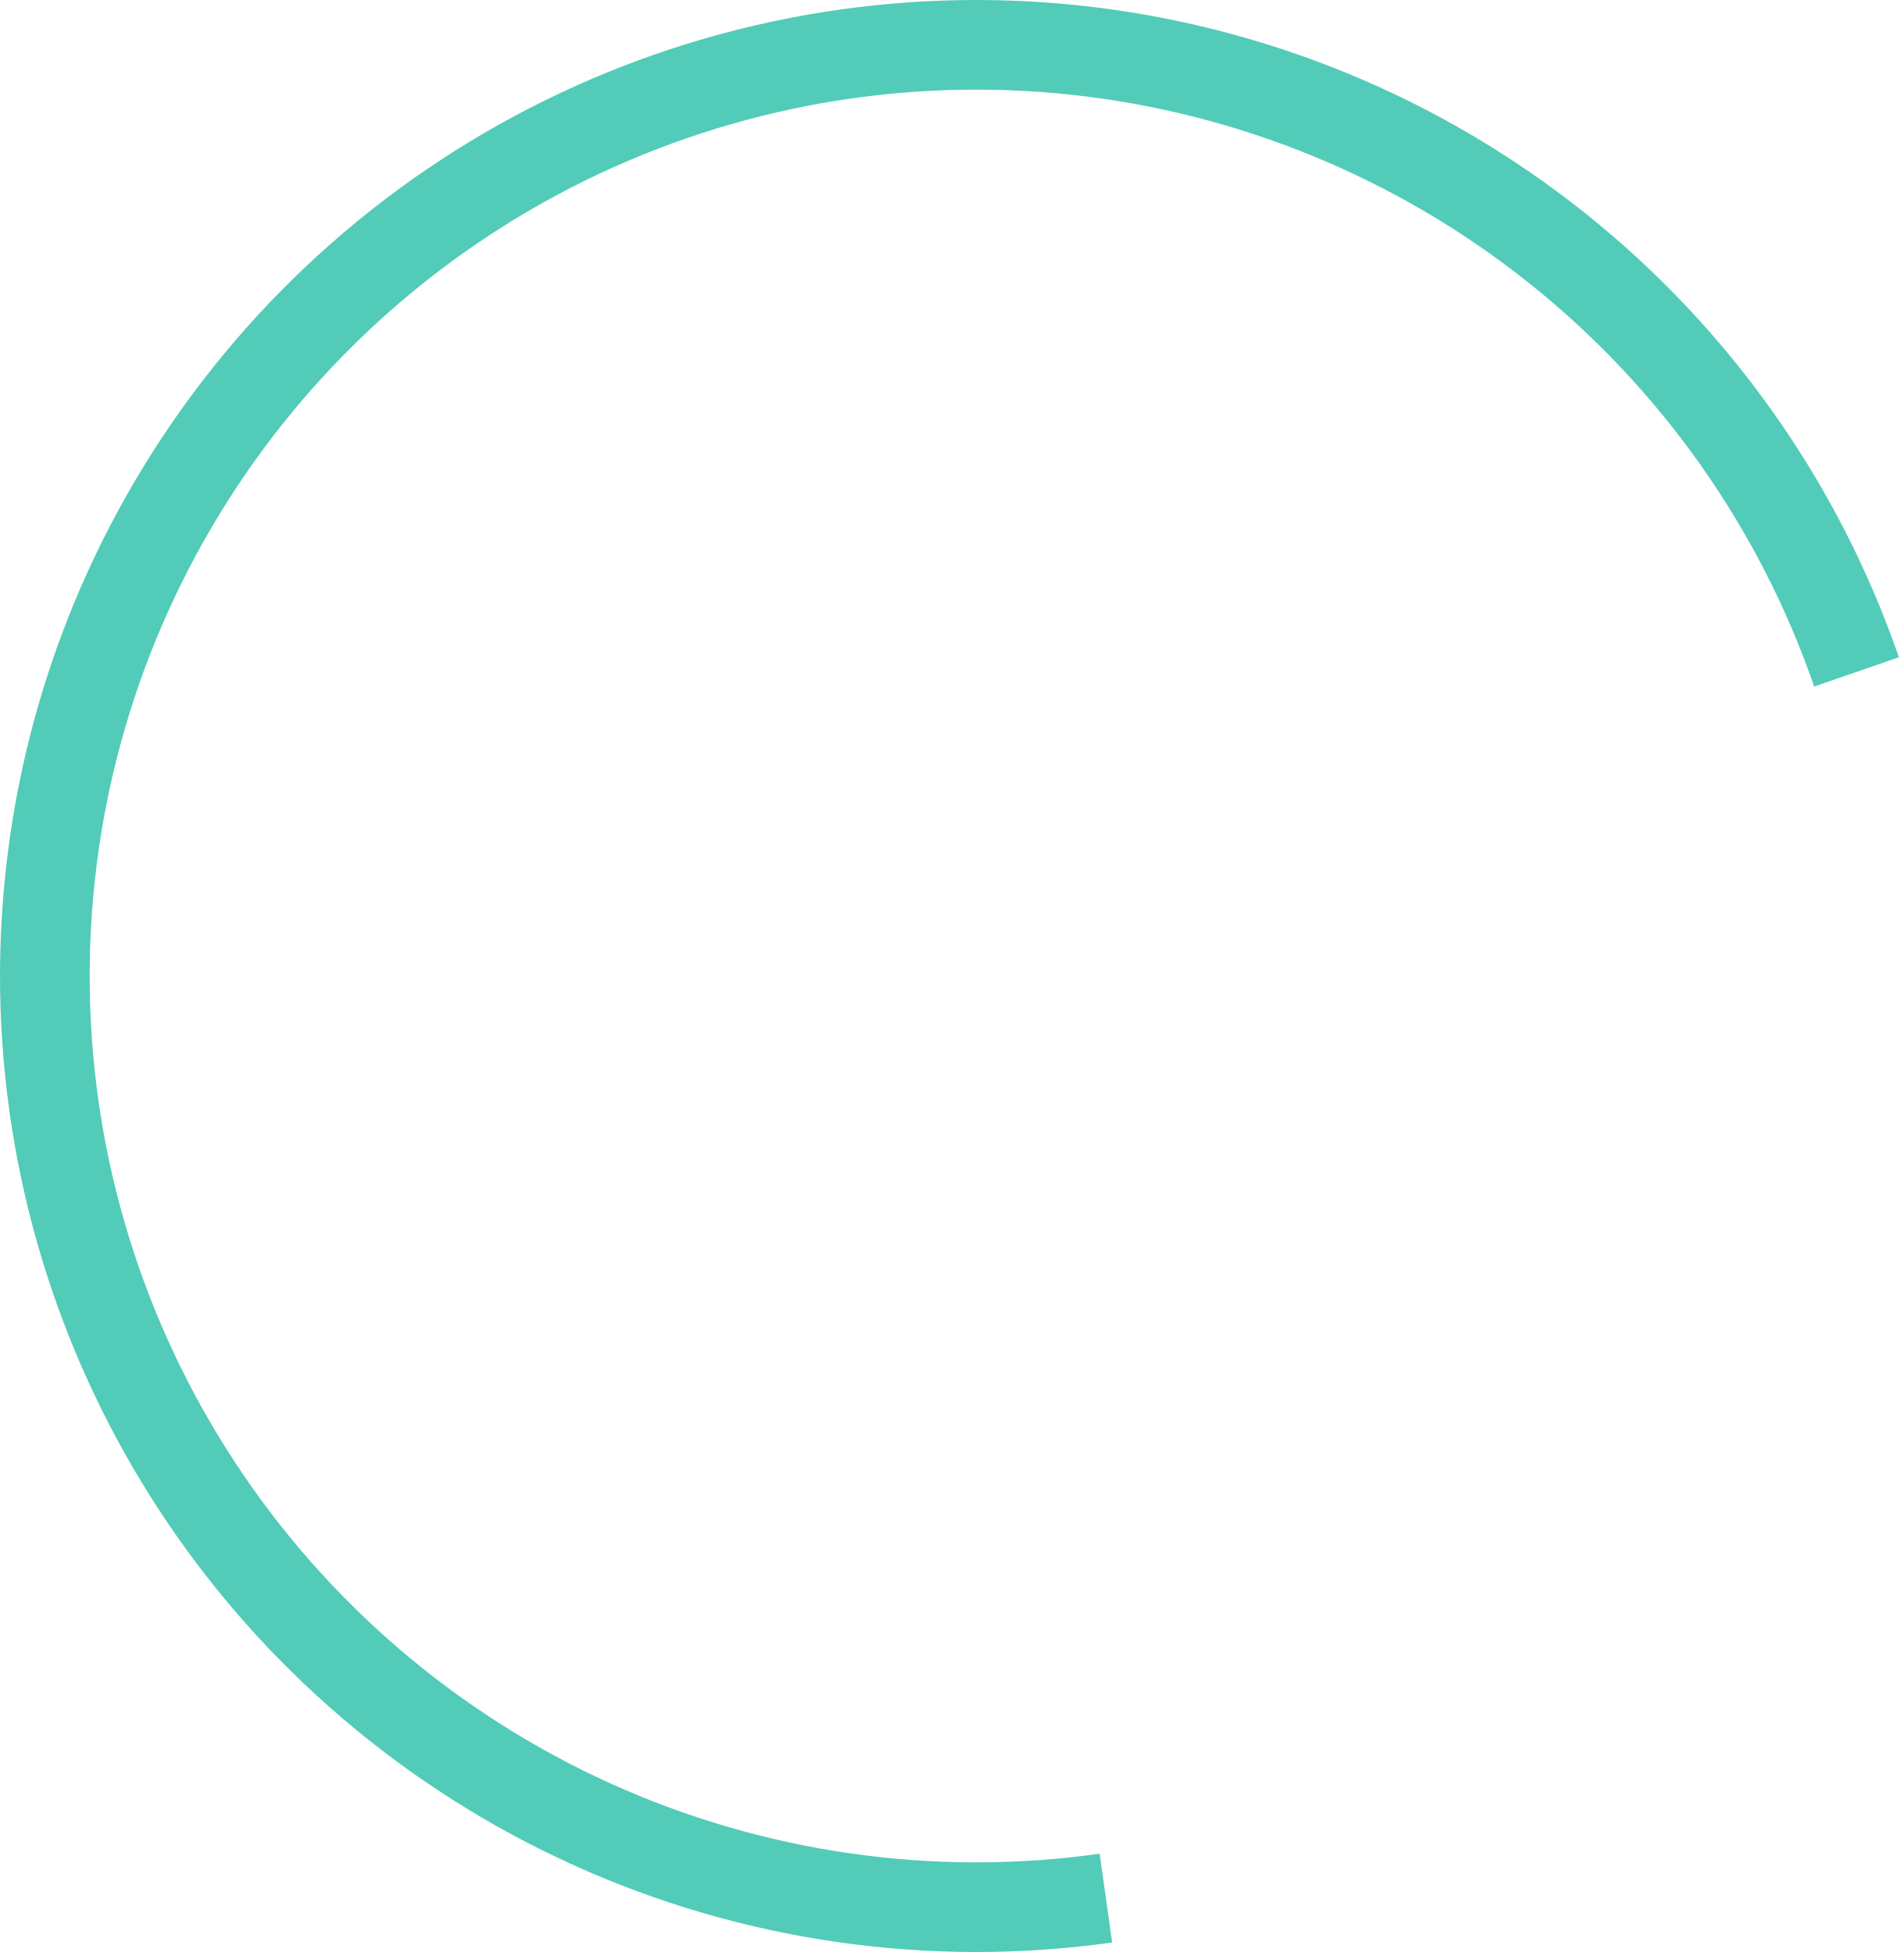
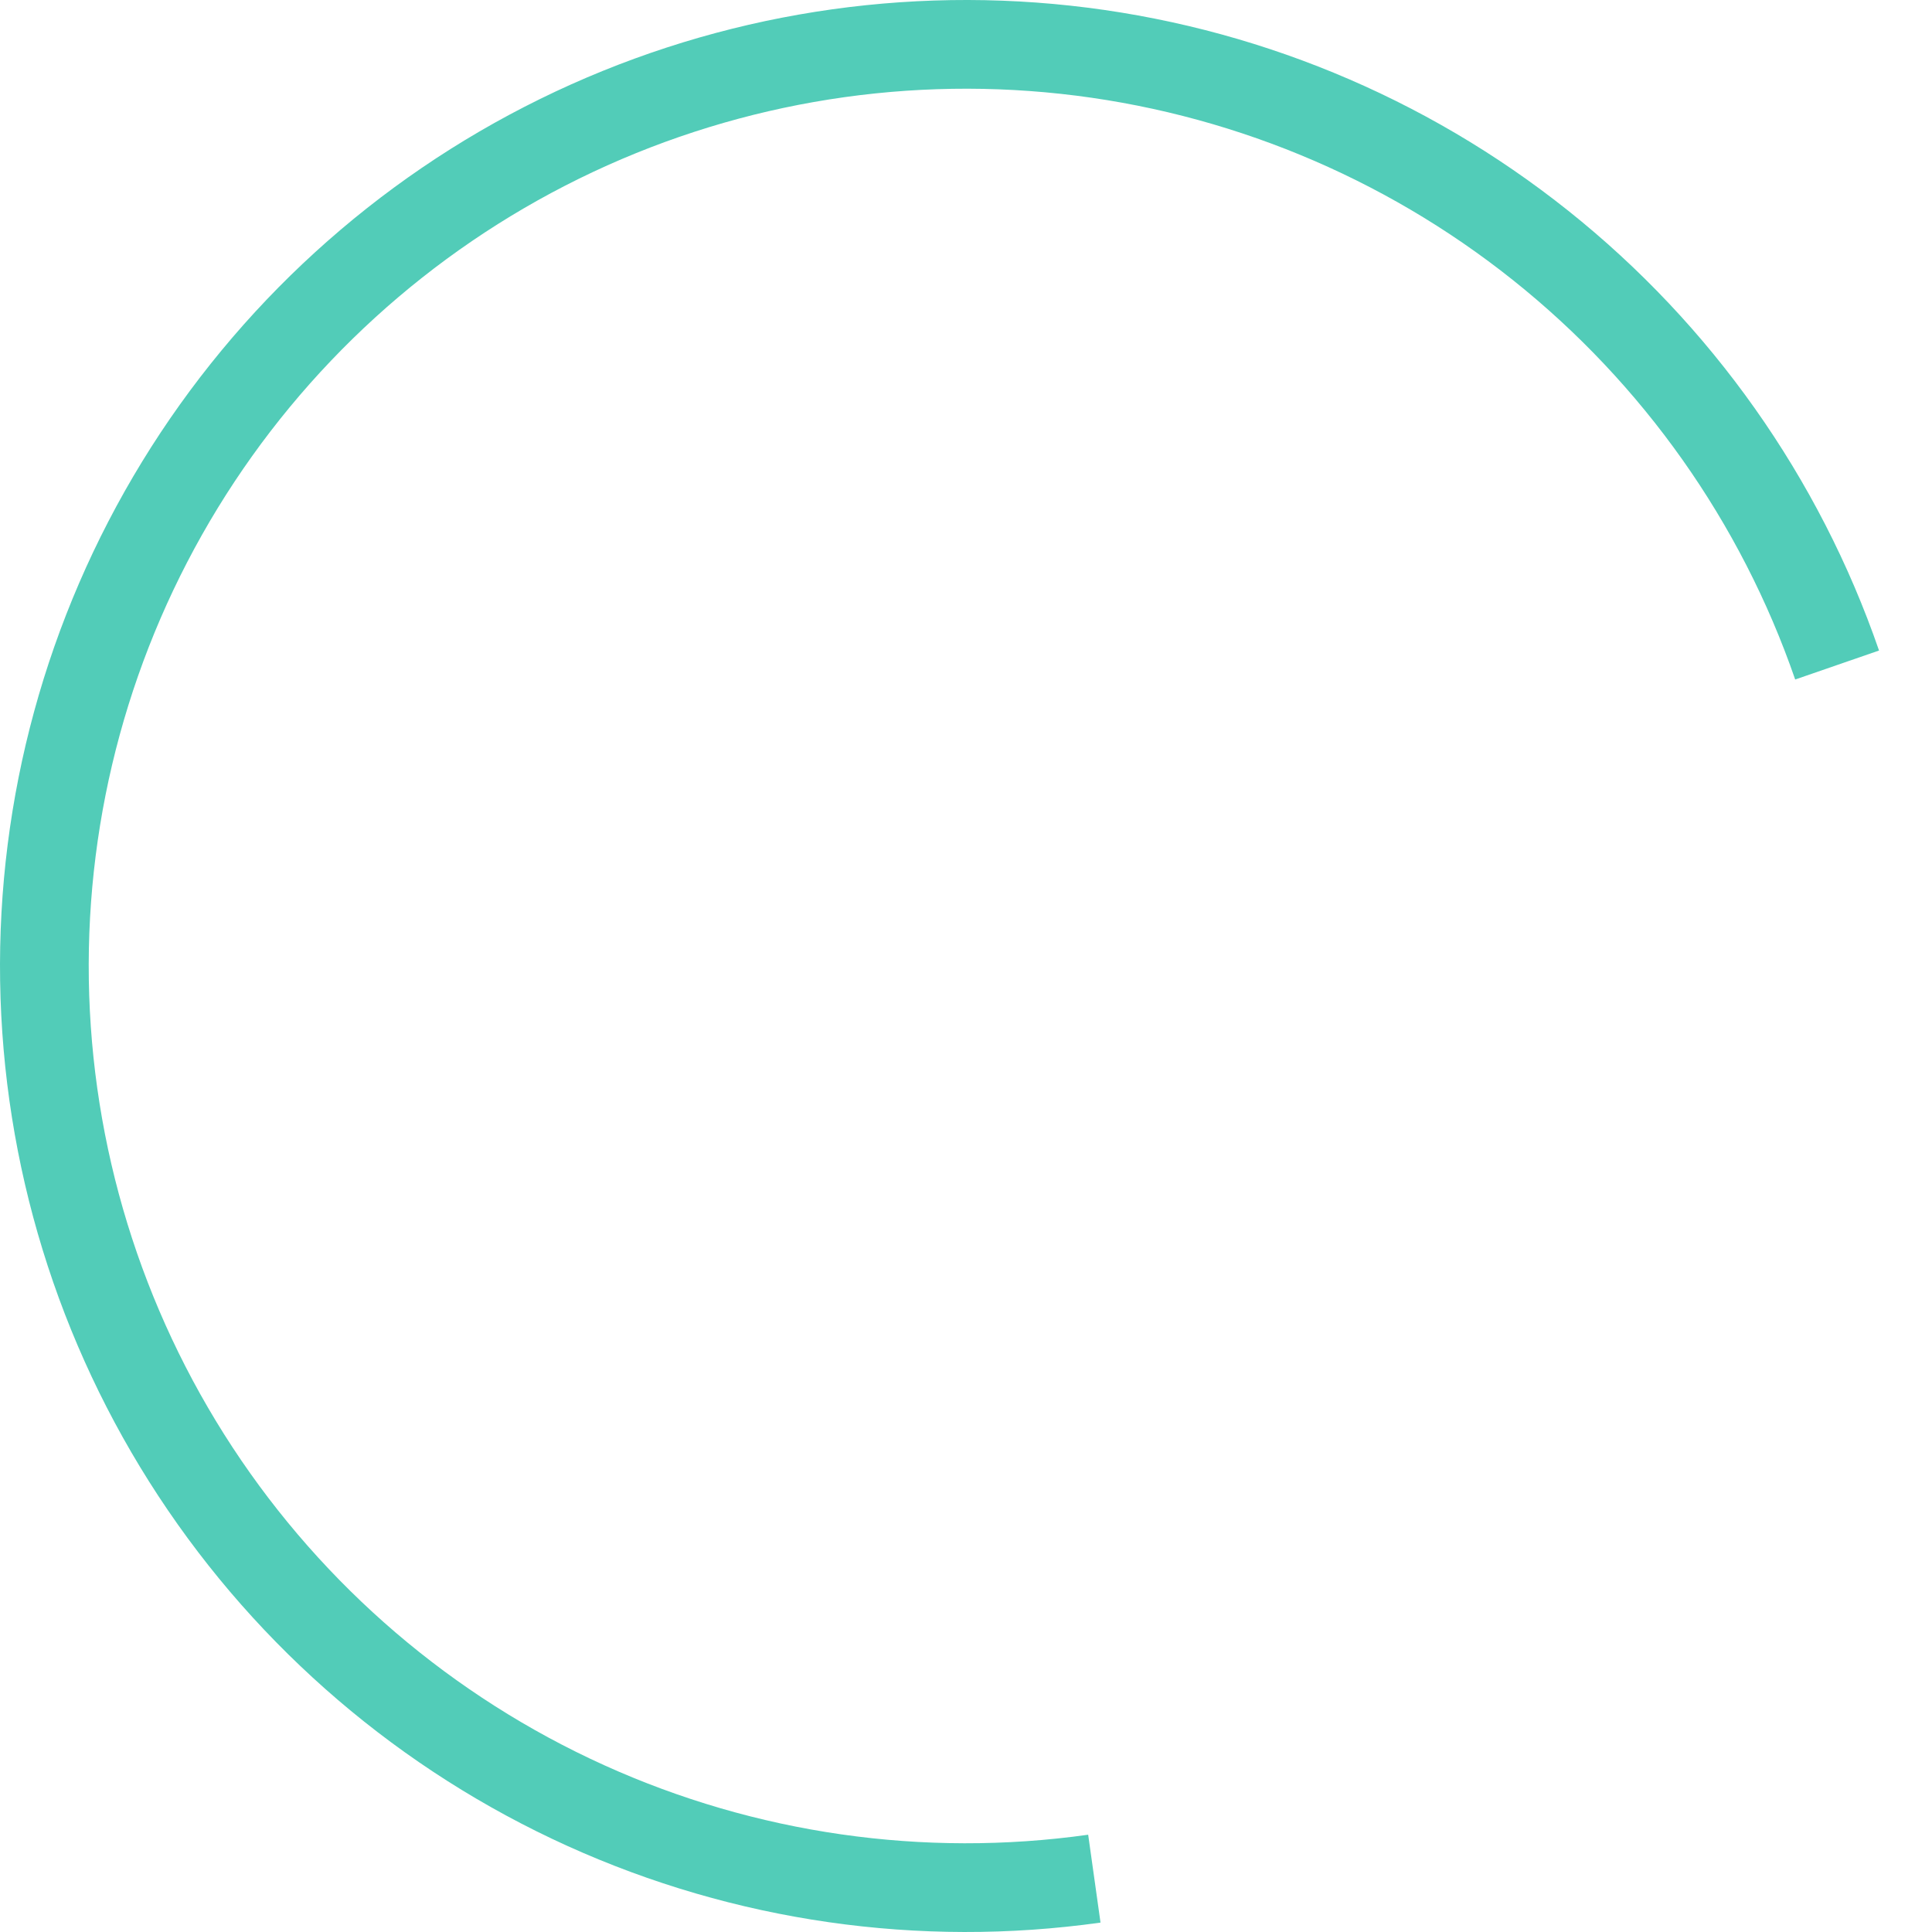
- <svg xmlns="http://www.w3.org/2000/svg" width="78" height="80" viewBox="0 0 78 80" fill="none">
+ <svg xmlns="http://www.w3.org/2000/svg" width="80" height="80" viewBox="0 0 80 80" fill="none">
  <path d="M45.57 79.61C38.061 80.666 30.407 79.566 23.499 76.438C16.592 73.31 10.716 68.283 6.556 61.943C2.396 55.603 0.124 48.211 0.005 40.629C-0.114 33.047 1.924 25.587 5.882 19.12C9.841 12.652 15.556 7.443 22.362 4.099C29.168 0.755 36.784 -0.585 44.322 0.234C51.861 1.054 59.011 3.999 64.939 8.727C70.868 13.454 75.331 19.77 77.807 26.937L74.335 28.137C72.086 21.628 68.033 15.892 62.649 11.599C57.265 7.305 50.771 4.63 43.925 3.886C37.079 3.142 30.162 4.359 23.982 7.396C17.801 10.433 12.611 15.164 9.016 21.037C5.421 26.911 3.57 33.686 3.678 40.571C3.786 47.457 5.85 54.17 9.627 59.928C13.405 65.685 18.741 70.251 25.015 73.092C31.288 75.932 38.239 76.931 45.059 75.972L45.57 79.61Z" fill="#52CCB8" />
</svg>
